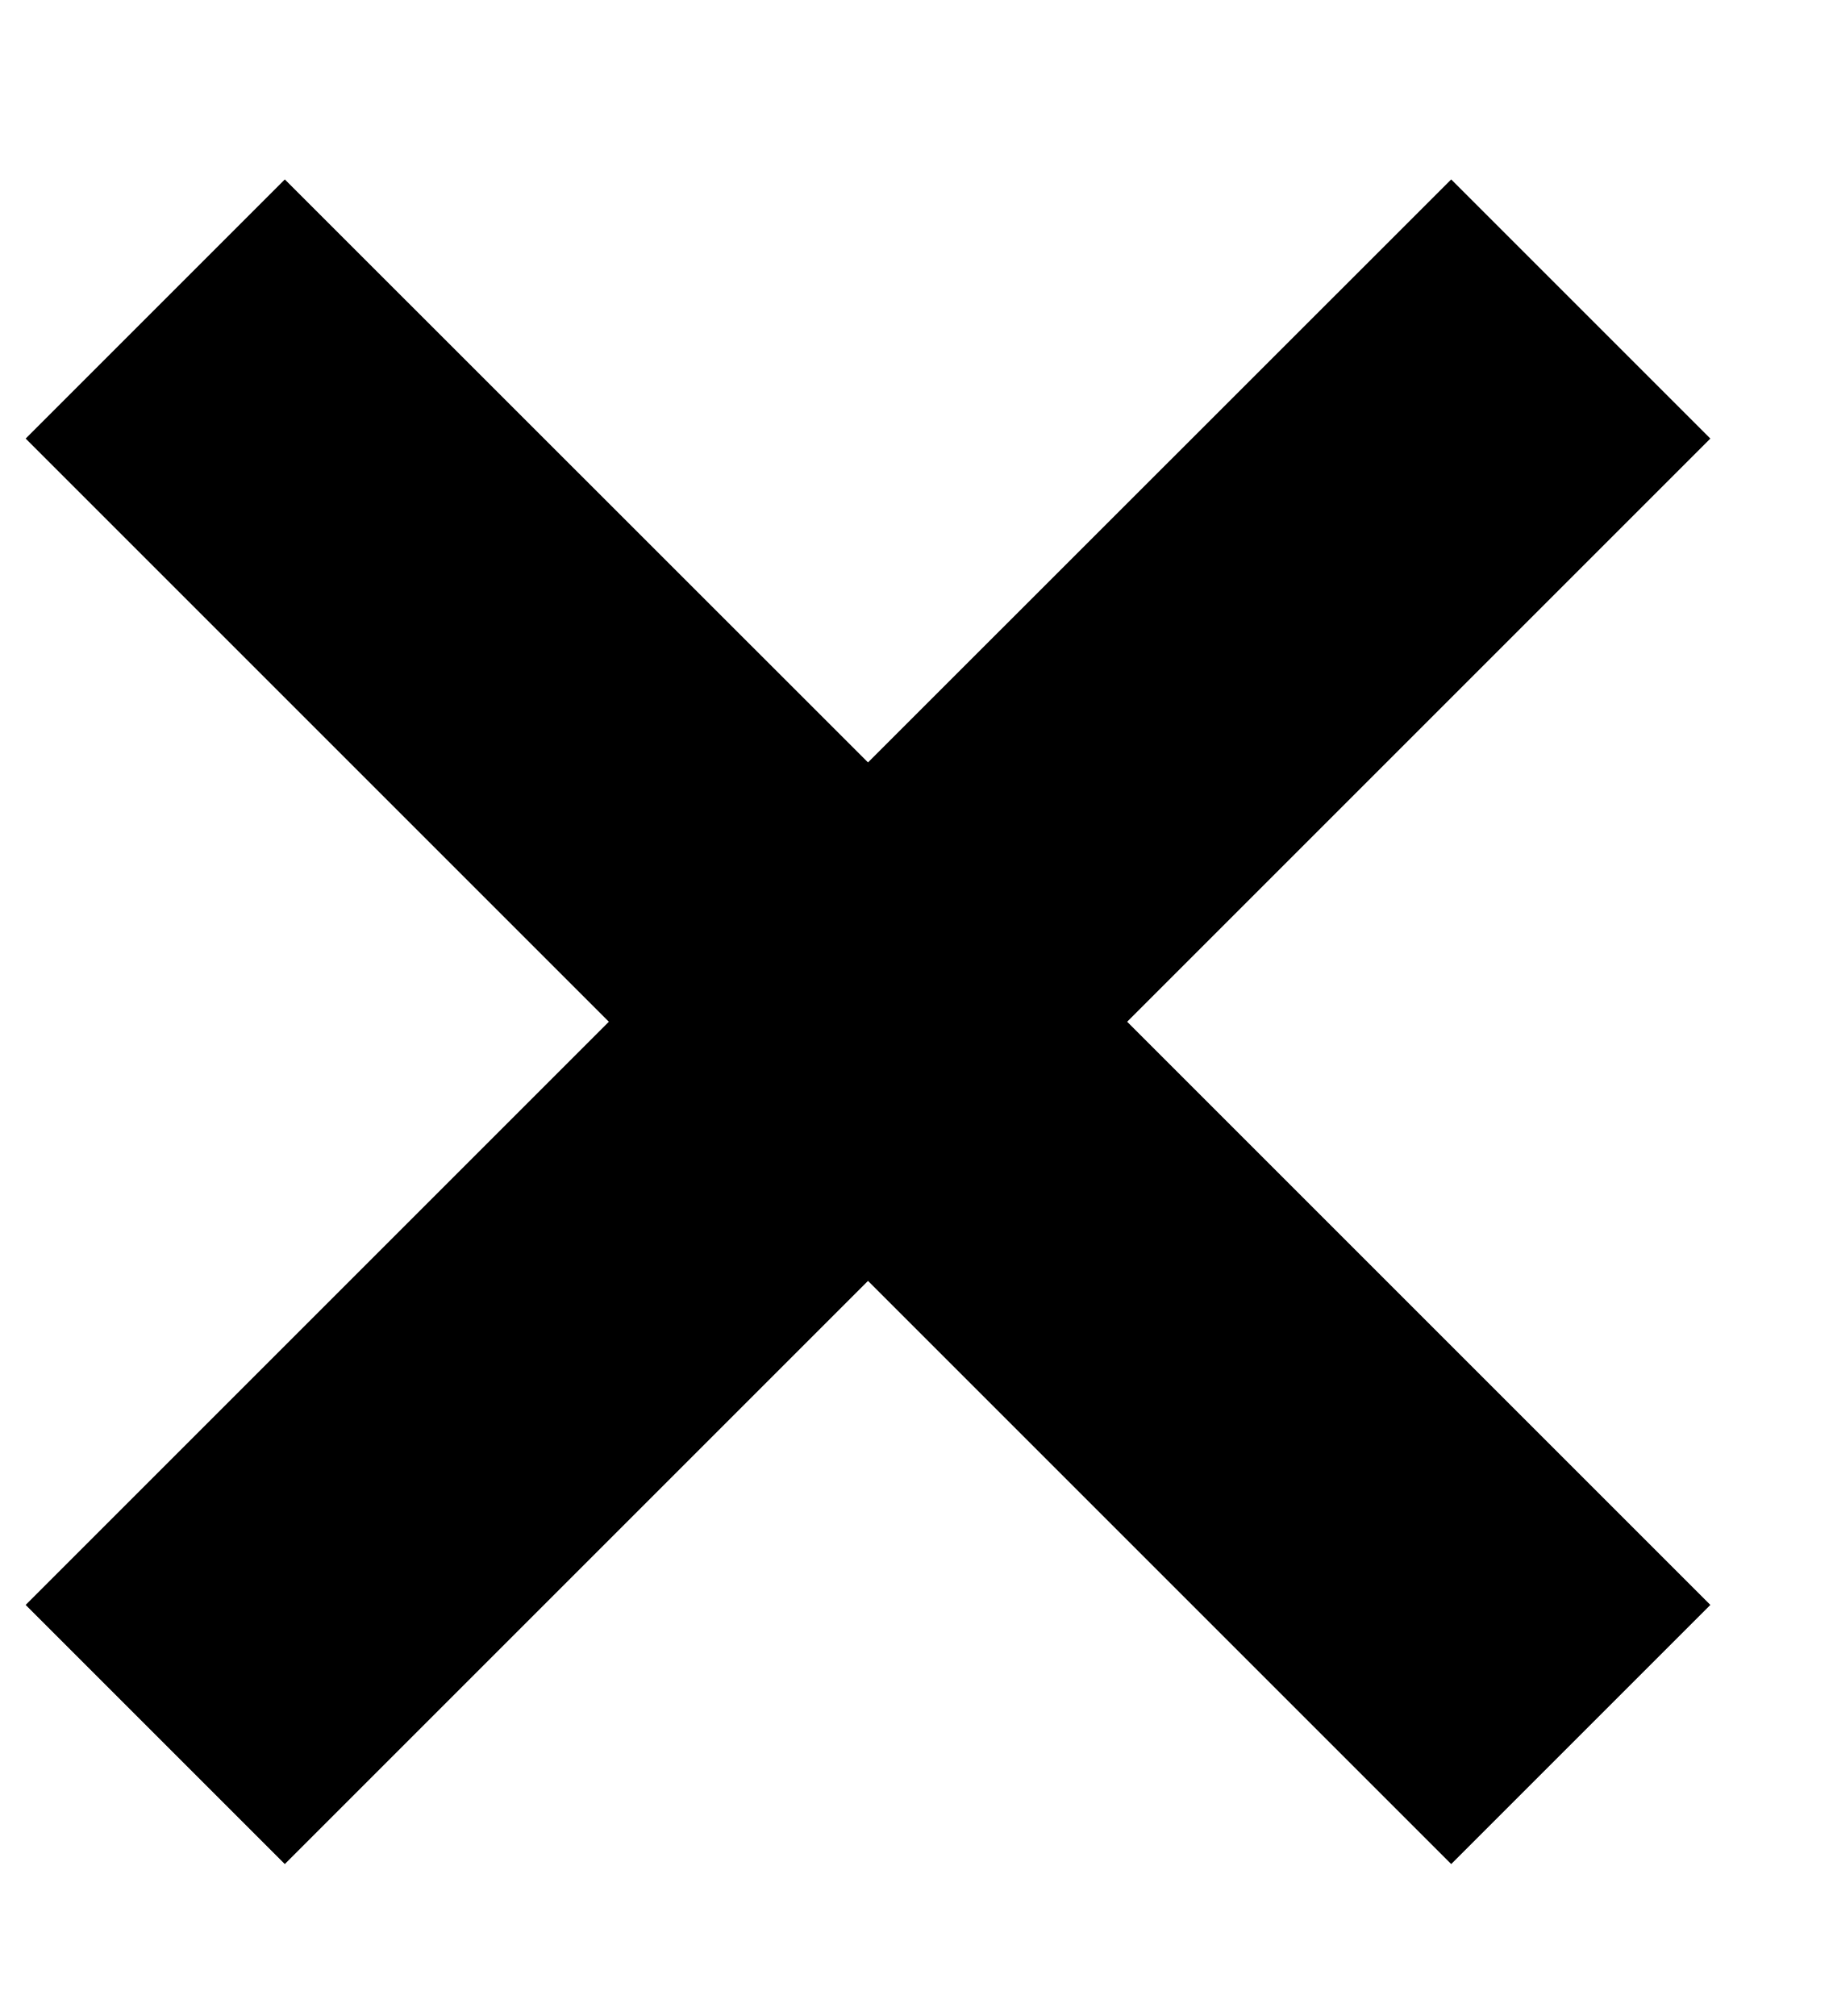
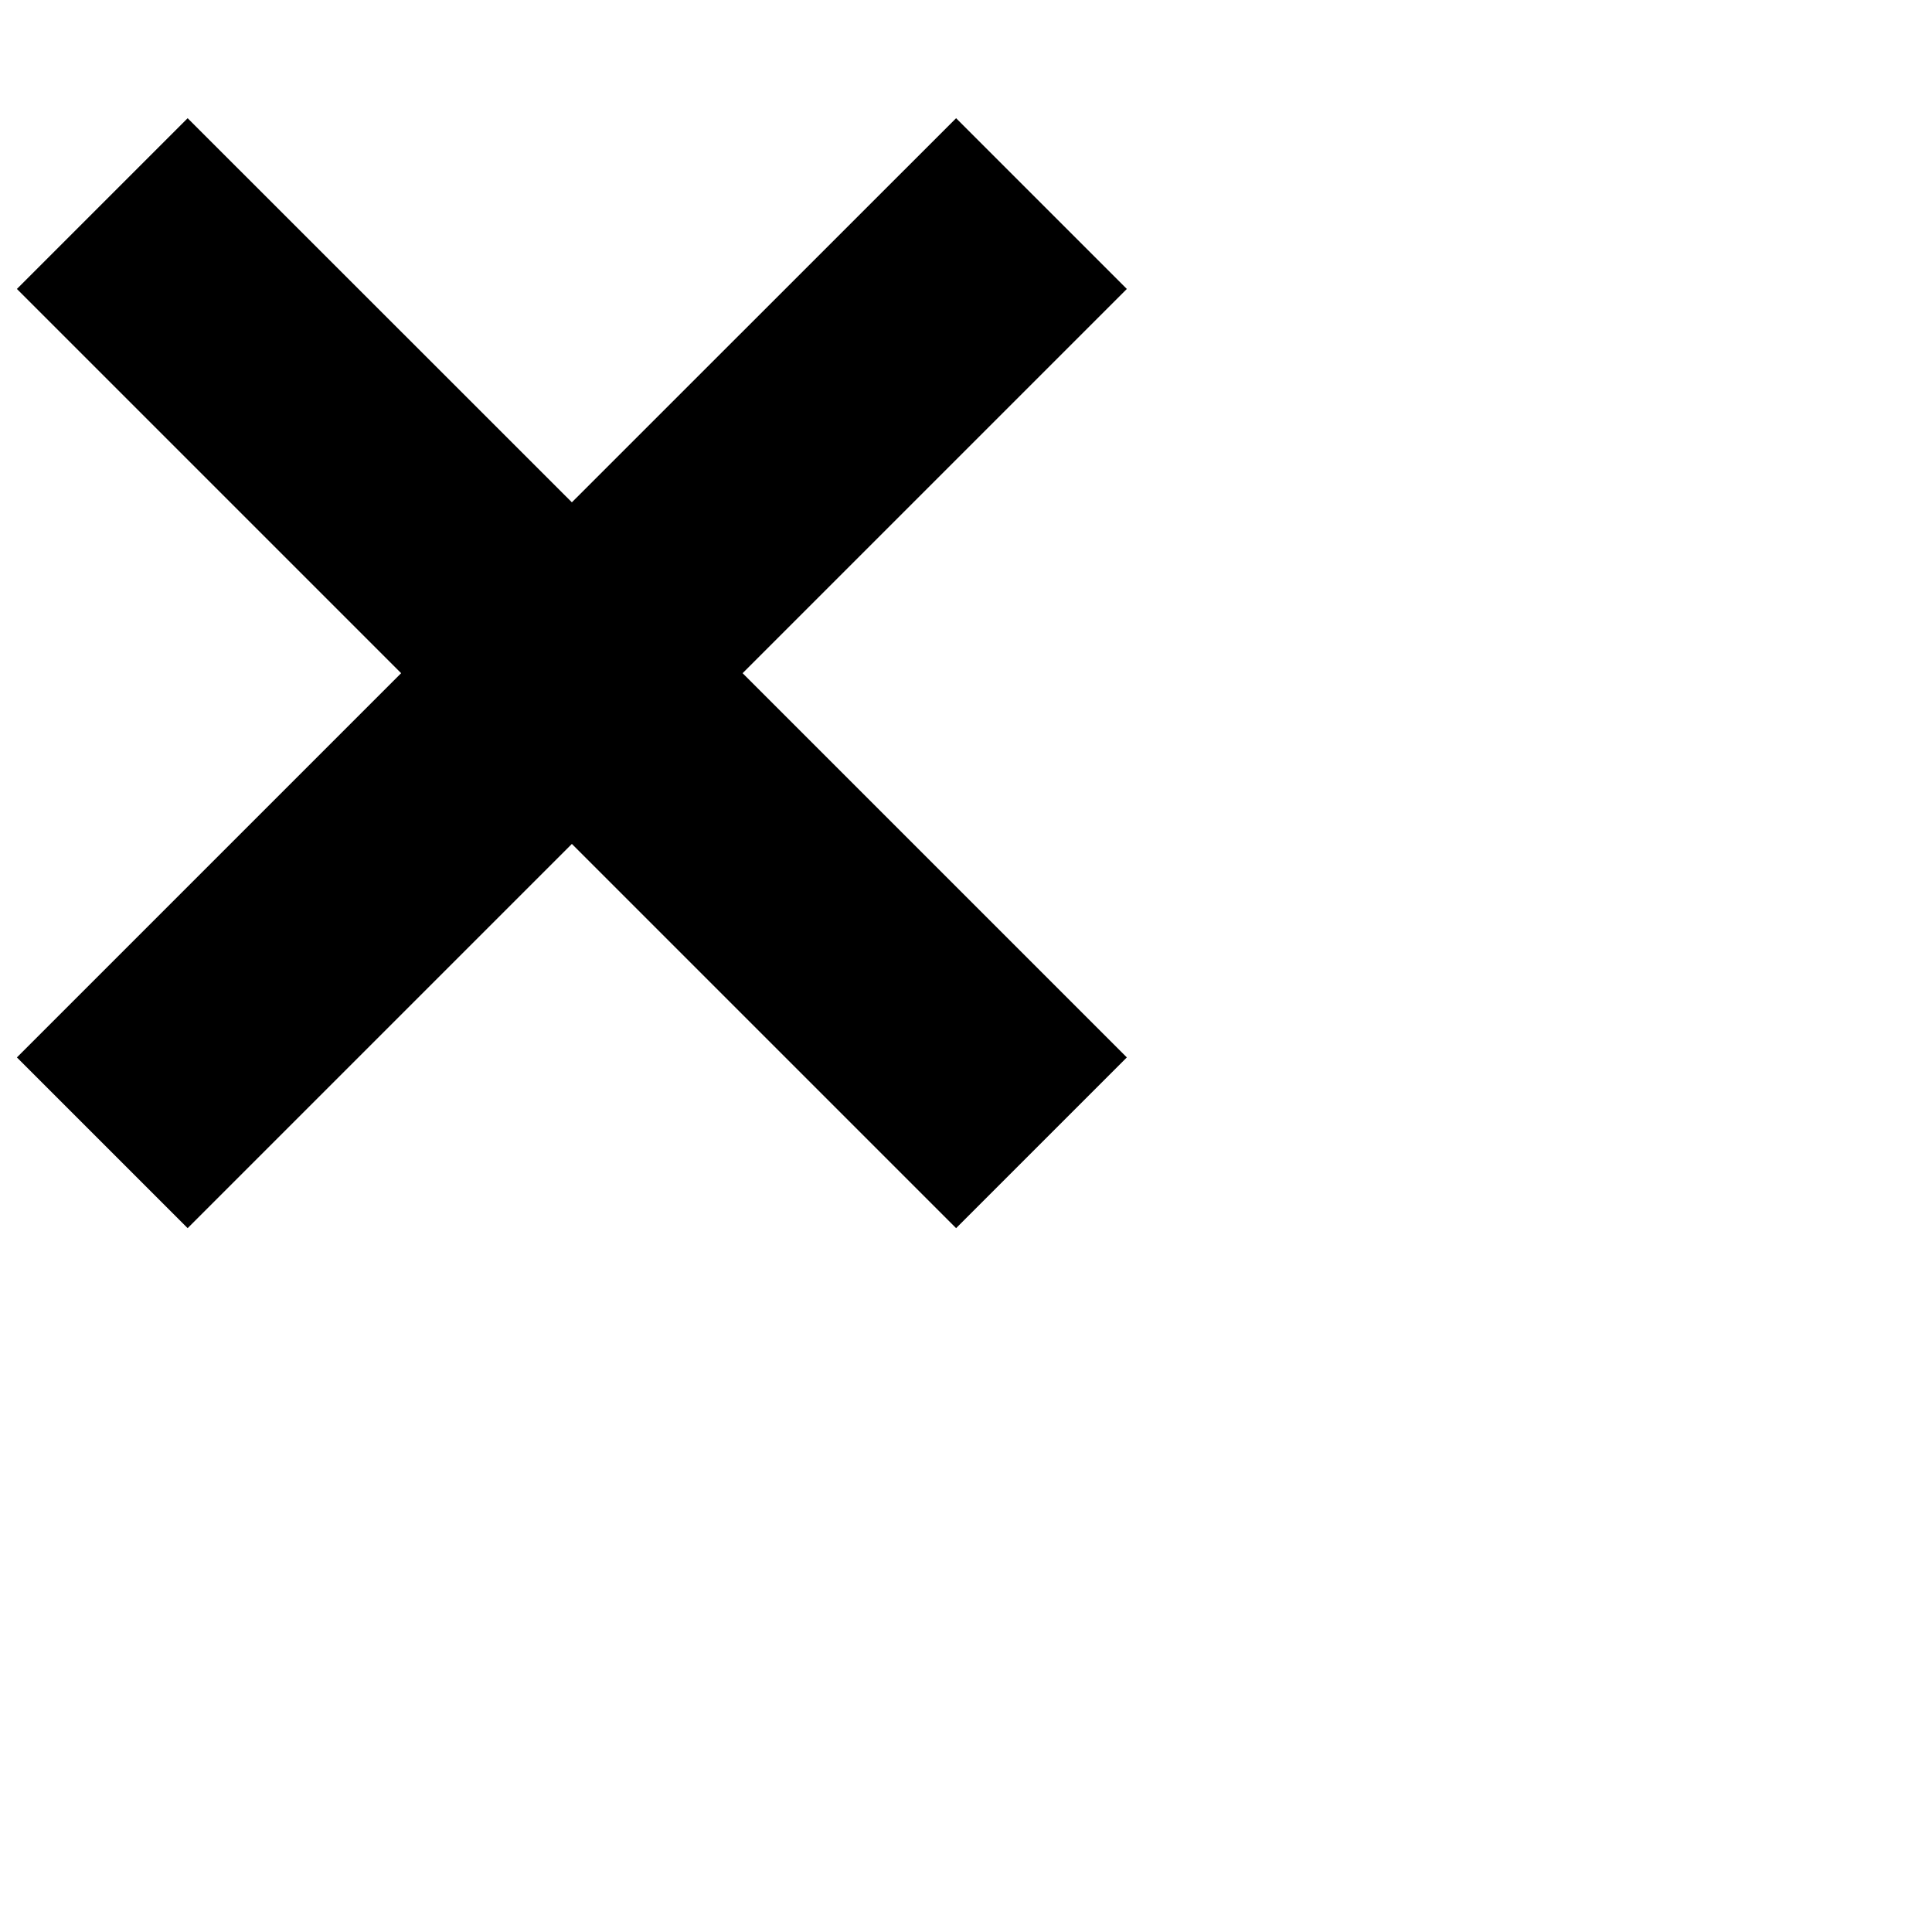
- <svg xmlns="http://www.w3.org/2000/svg" width="10" height="11" viewBox="0 0 10 11" fill="none">
-   <path d="M9.332 2.393L7.918 0.979L4.736 4.16L1.554 0.979L0.14 2.393L3.322 5.575L0.14 8.757L1.554 10.171L4.736 6.989L7.918 10.171L9.332 8.757L6.15 5.575L9.332 2.393Z" fill="black" />
+ <svg xmlns="http://www.w3.org/2000/svg" width="16" height="16" viewBox="0 0 16 16">
+   <path d="M9.332 2.393L7.918 0.979L4.736 4.16L1.554 0.979L0.14 2.393L3.322 5.575L0.14 8.757L1.554 10.171L4.736 6.989L7.918 10.171L9.332 8.757L6.15 5.575L9.332 2.393Z" fill="current" />
</svg>
